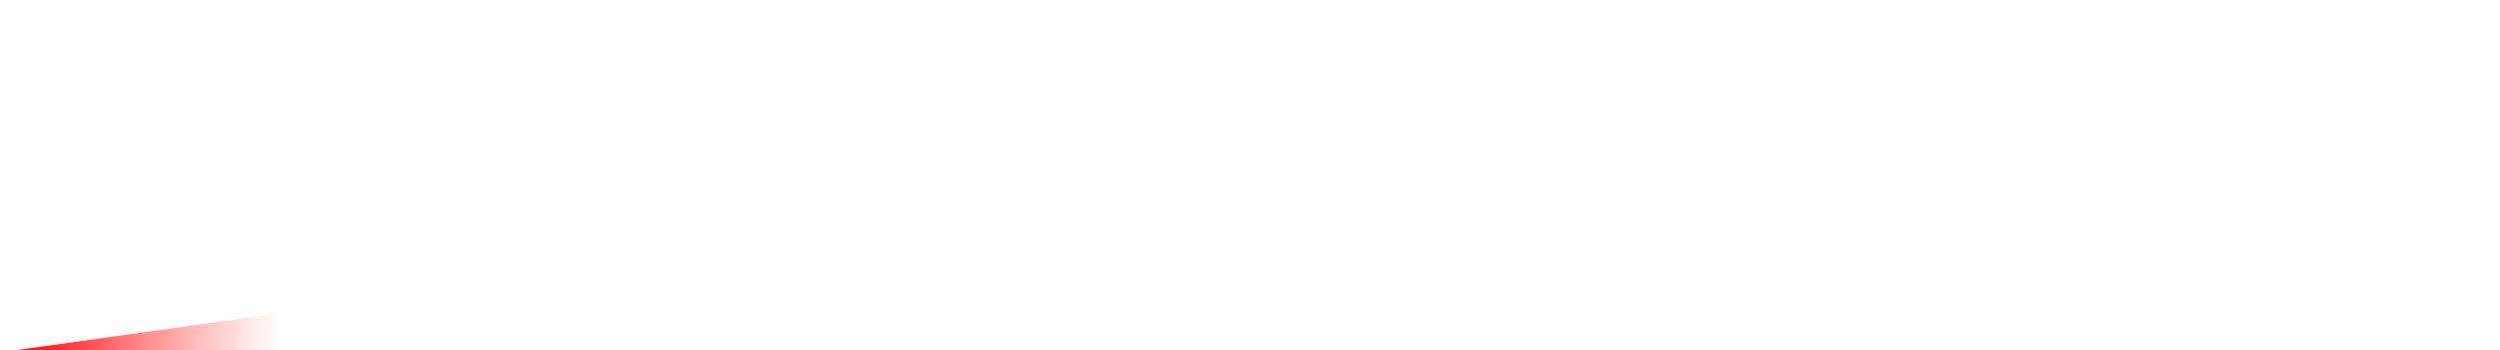
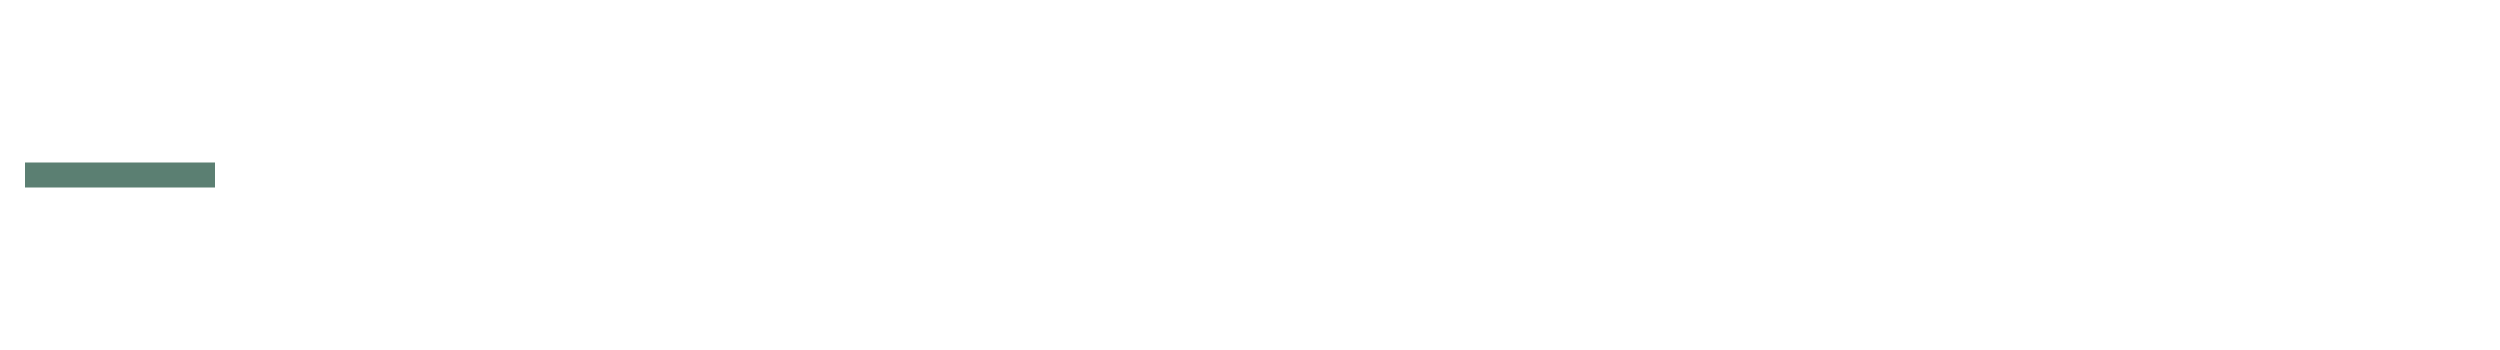
- <svg xmlns="http://www.w3.org/2000/svg" version="1.1" id="Layer_1" x="0px" y="0px" viewBox="0 0 100 14" enable-background="new 0 0 100 14" xml:space="preserve">
-   <linearGradient id="SVGID_1_" gradientUnits="userSpaceOnUse" x1="0.706" y1="7.047" x2="100" y2="7.047">
-     <stop offset="0" style="stop-color:#FF7BAC;stop-opacity:0" />
-     <stop offset="0" style="stop-color:#FF6893;stop-opacity:0.186" />
-     <stop offset="0" style="stop-color:#FF3751;stop-opacity:0.584" />
-     <stop offset="0" style="stop-color:#FF0007" />
-     <stop offset="0.106" style="stop-color:#FF3F3F;stop-opacity:0" />
-   </linearGradient>
-   <polygon fill="url(#SVGID_1_)" points="100,0.1 100,14 0.7,14 " />
+ <svg xmlns="http://www.w3.org/2000/svg" version="1.1" id="Layer_1" x="0px" y="0px" viewBox="0 0 100 14" style="enable-background:new 0 0 100 14;" xml:space="preserve">
+   <style type="text/css">
+ 	.st0{fill:none;stroke:#5B7F72;stroke-miterlimit:10;}
+ 	.st1{fill:none;}
+ </style>
+   <line class="st0" x1="1" y1="7" x2="8.6" y2="7" />
+   <line class="st1" x1="9.3" y1="7" x2="16.9" y2="7" />
+   <line class="st1" x1="17.5" y1="7" x2="25.1" y2="7" />
+   <line class="st1" x1="25.8" y1="7" x2="33.4" y2="7" />
+   <line class="st1" x1="34" y1="7" x2="41.6" y2="7" />
+   <line class="st1" x1="42.3" y1="7" x2="49.9" y2="7" />
+   <line class="st1" x1="50.5" y1="7" x2="58.1" y2="7" />
+   <line class="st1" x1="58.8" y1="7" x2="66.4" y2="7" />
+   <line class="st1" x1="67" y1="7" x2="74.7" y2="7" />
+   <line class="st1" x1="75.3" y1="7" x2="82.9" y2="7" />
</svg>
